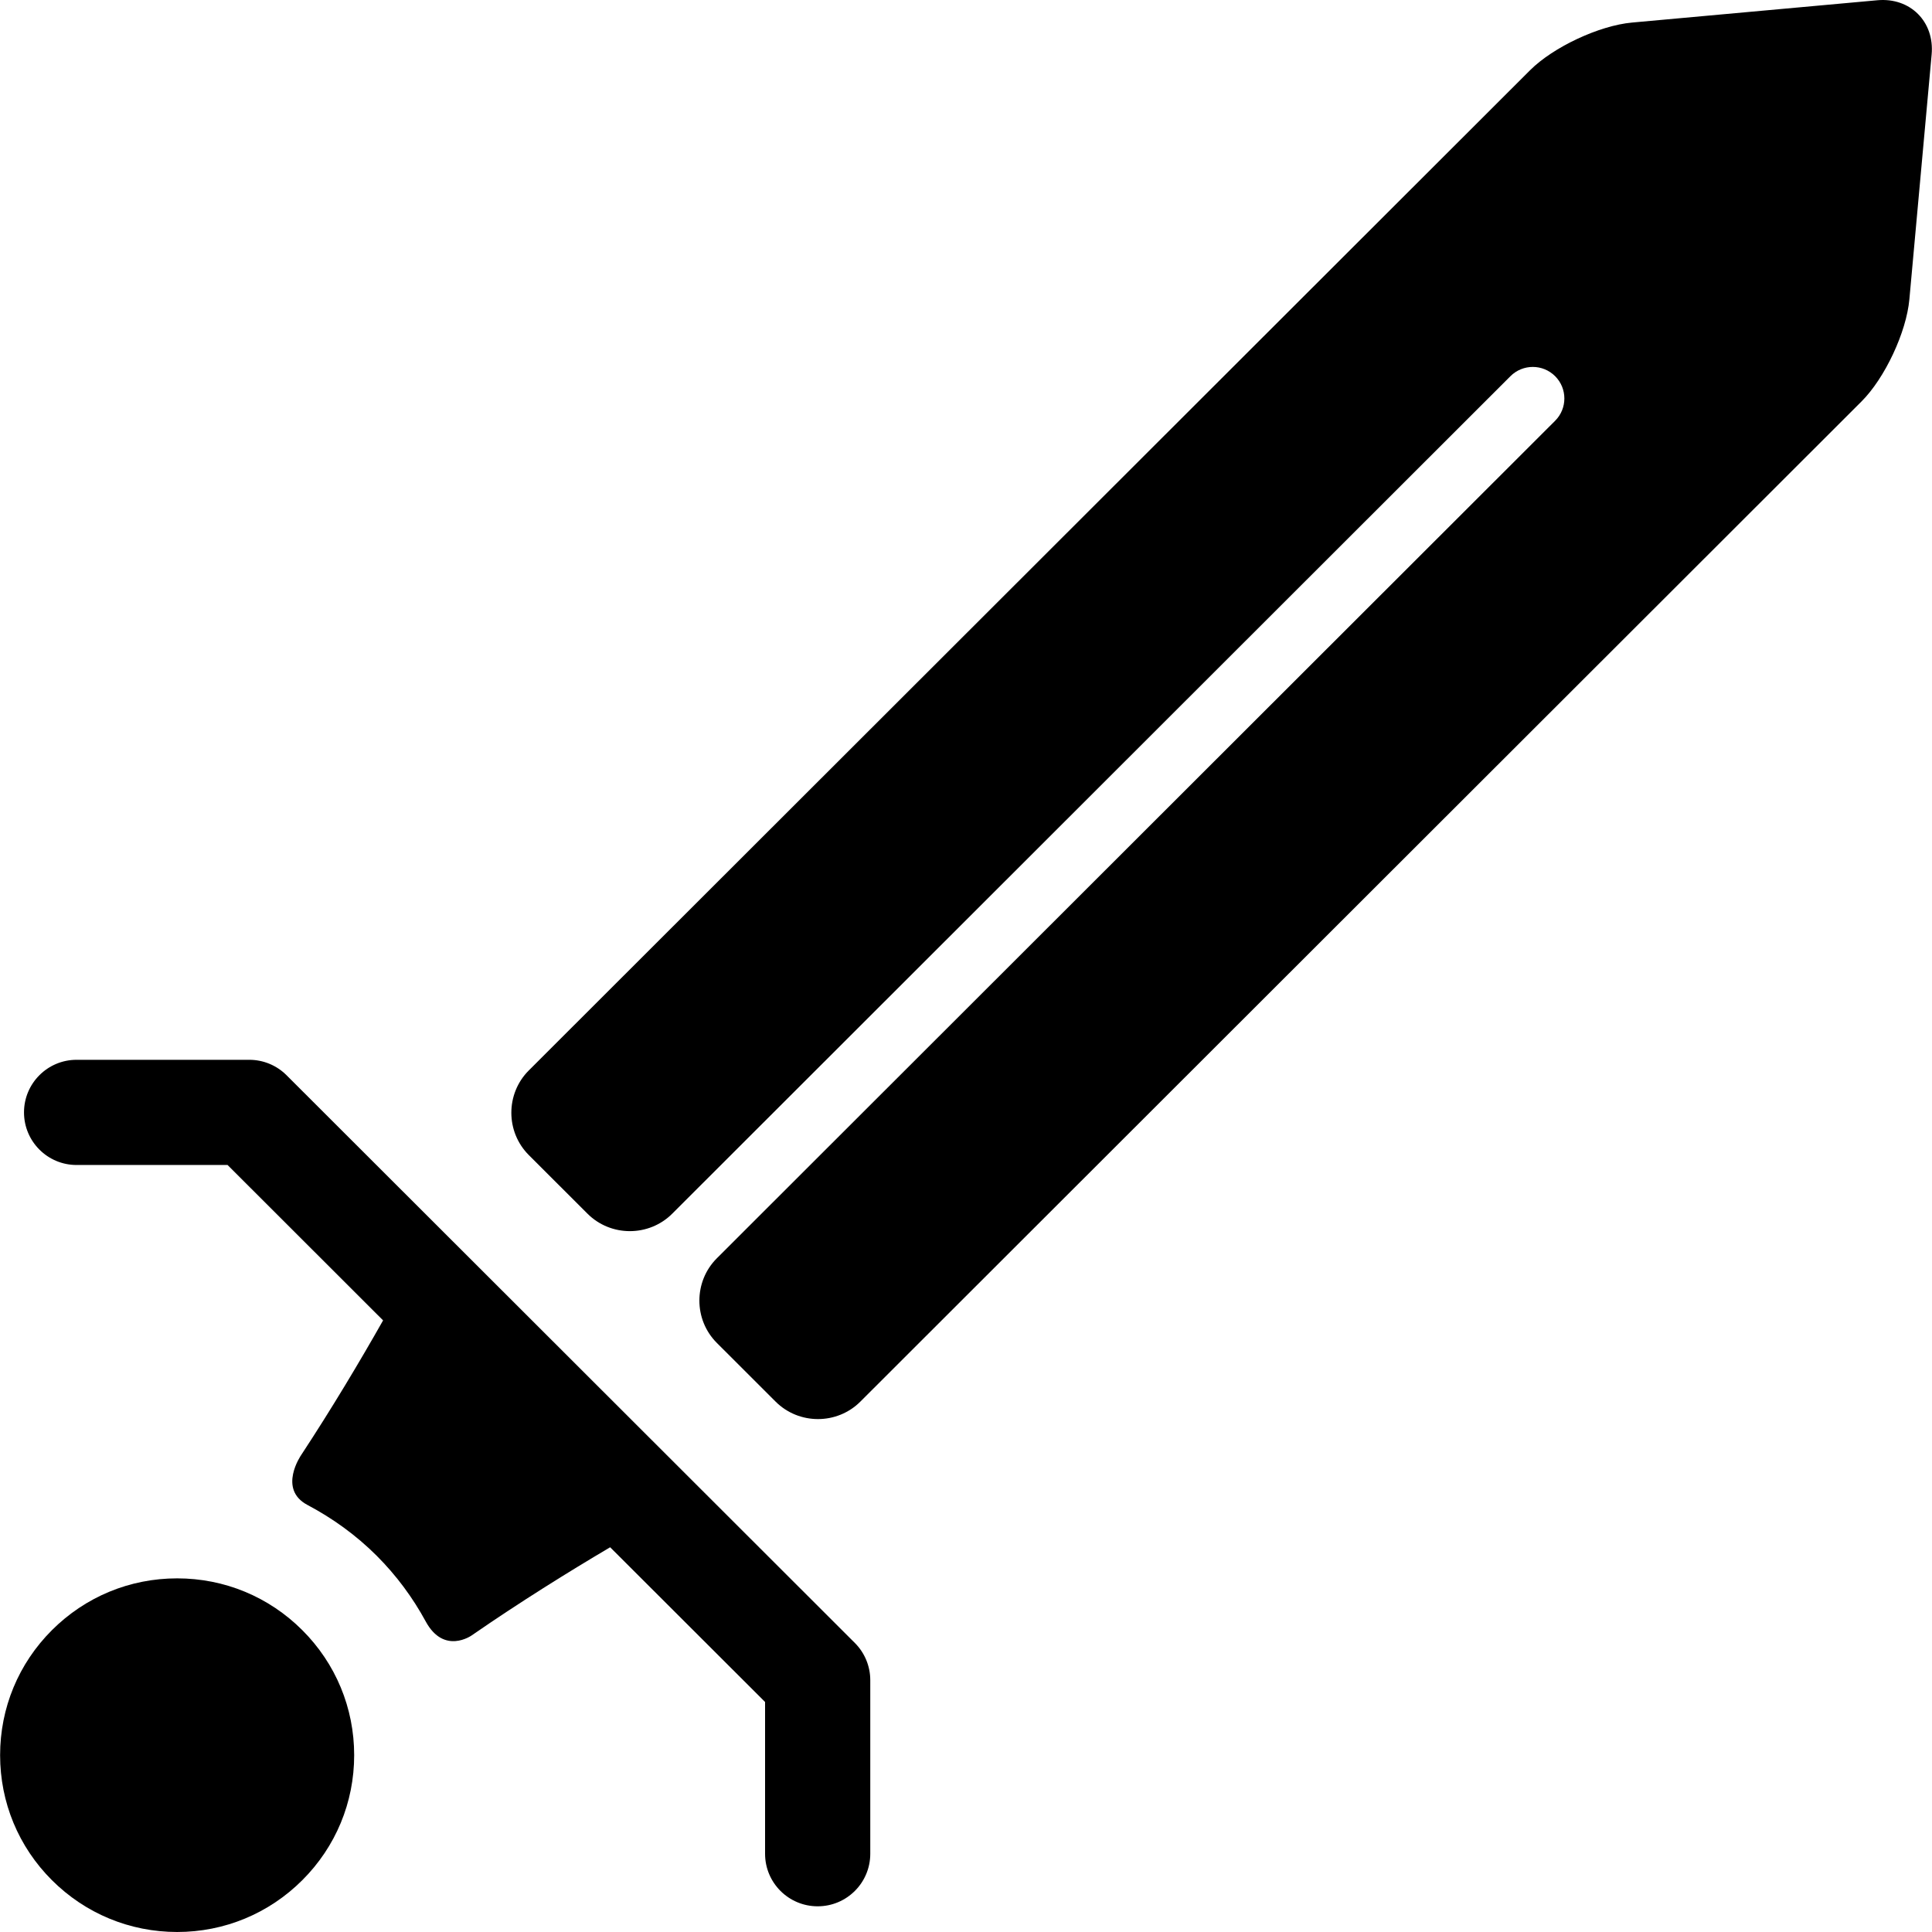
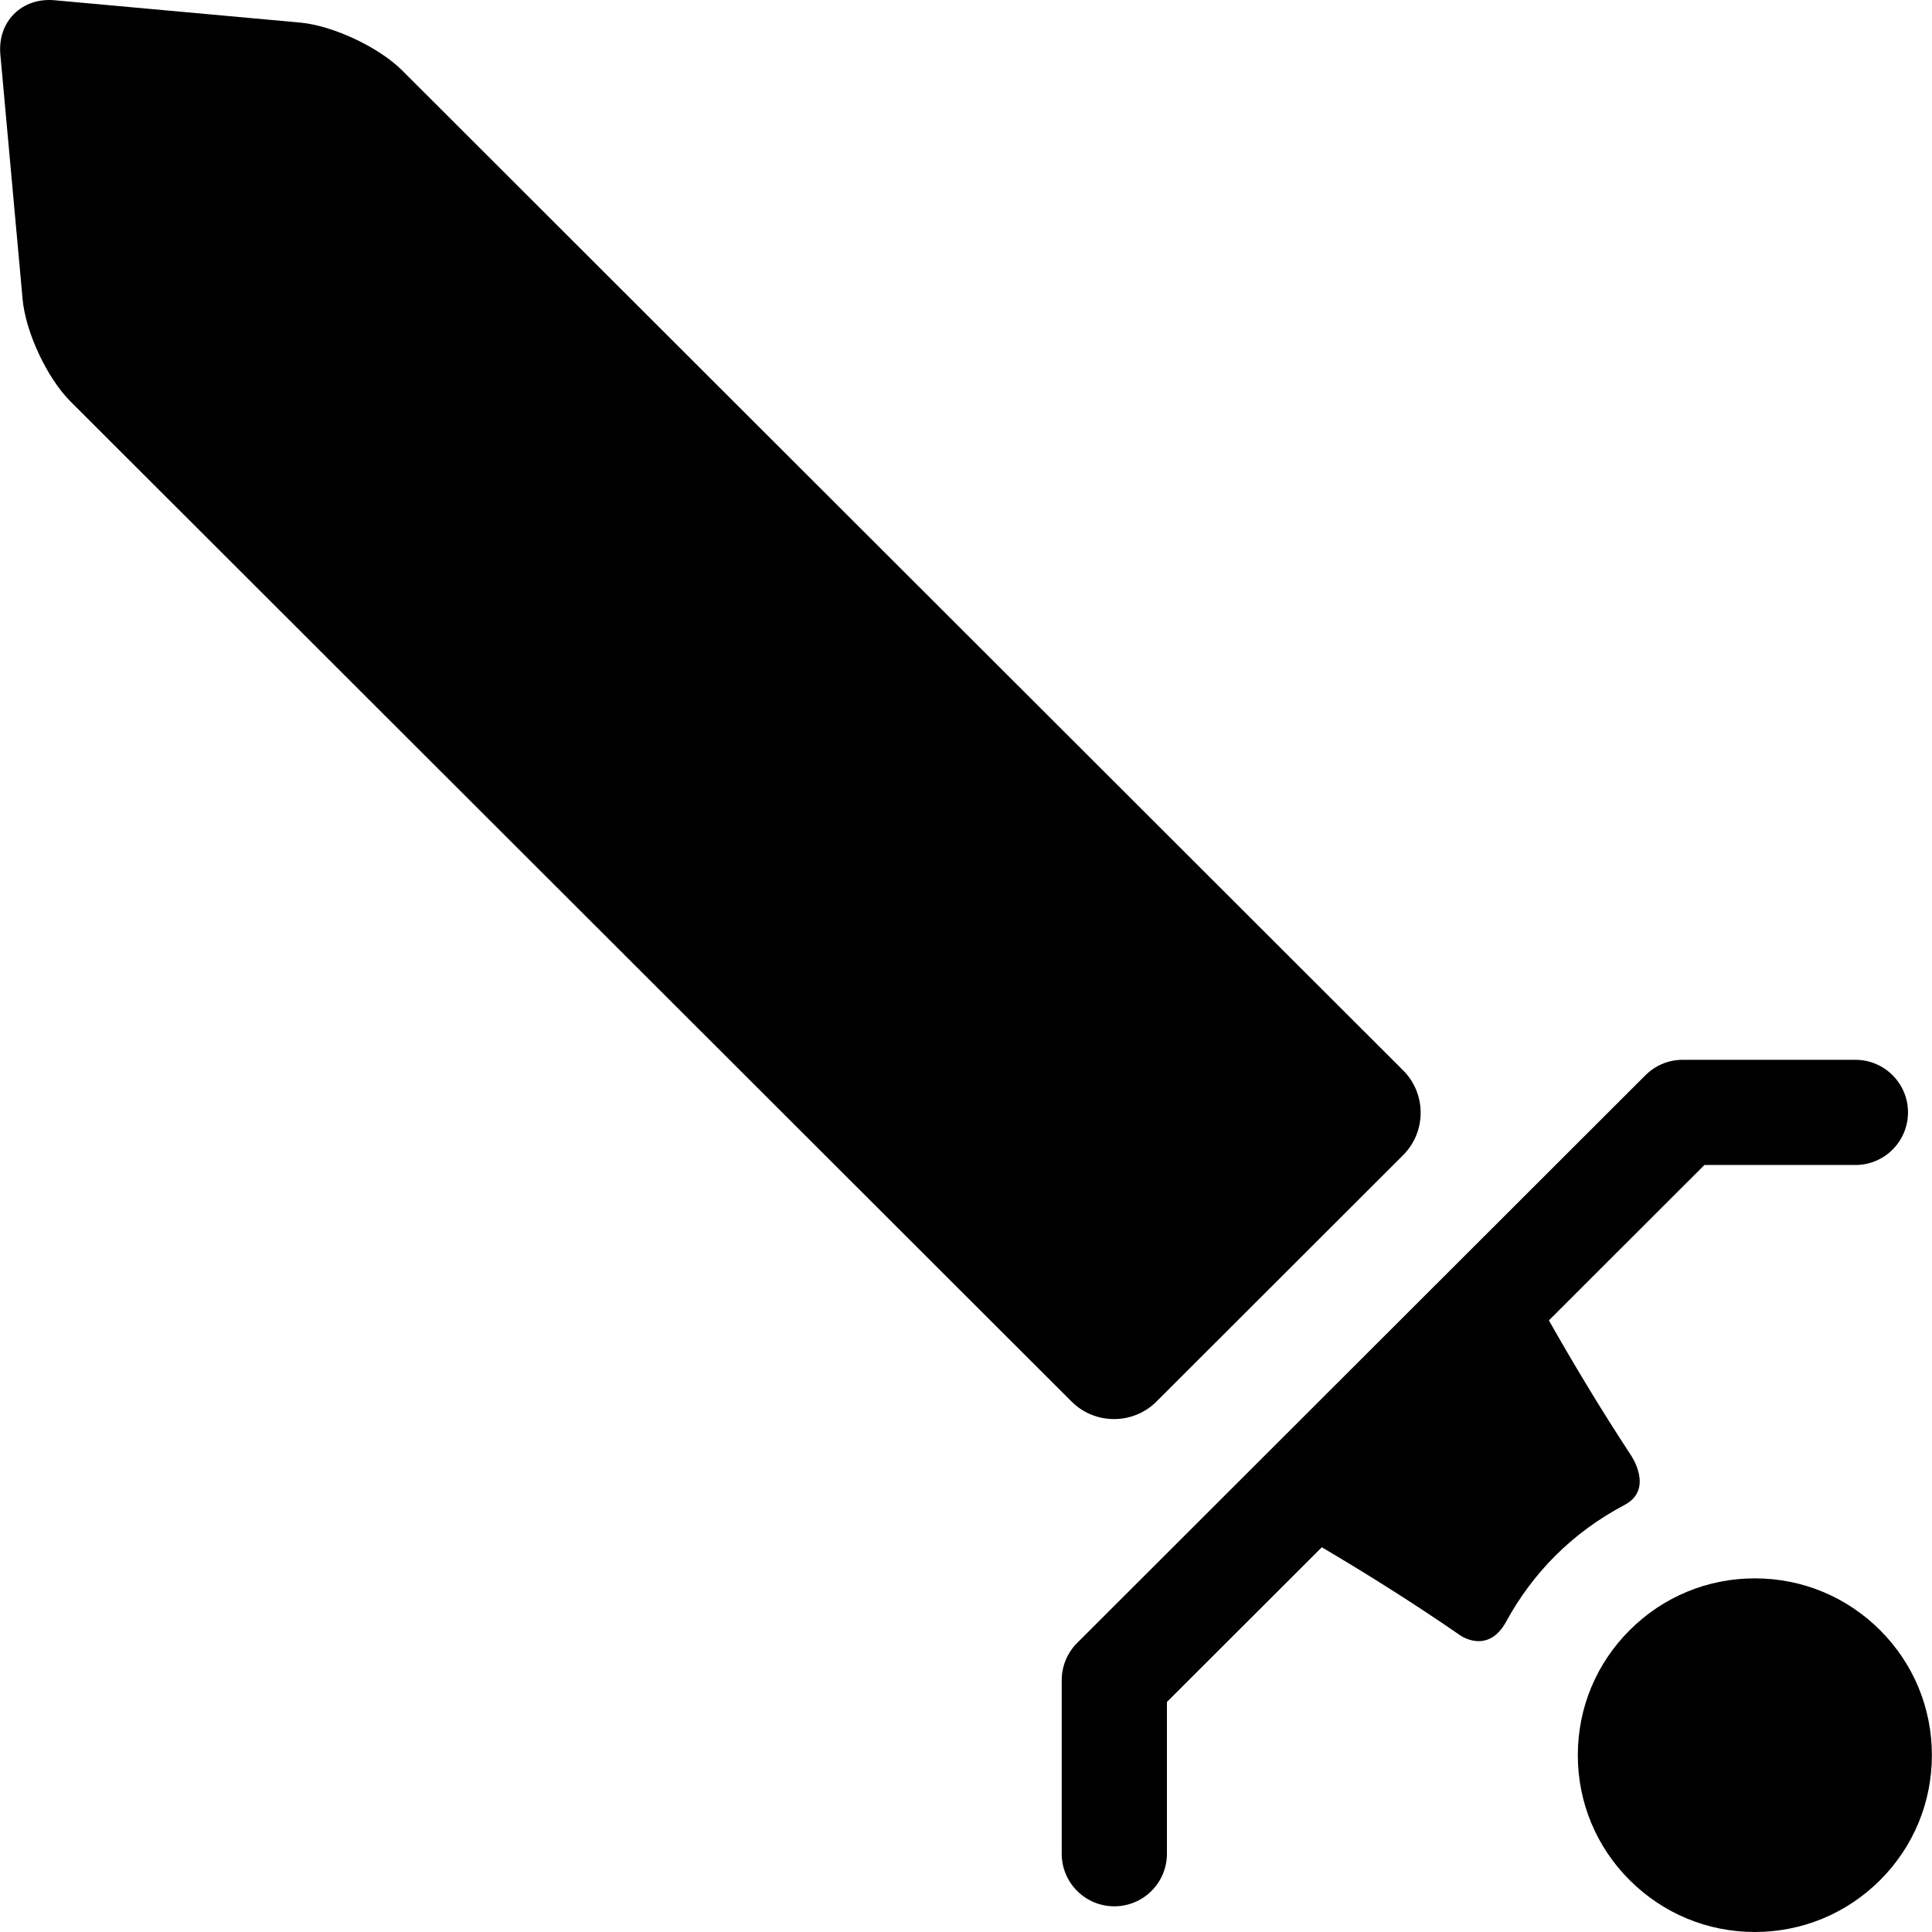
- <svg xmlns="http://www.w3.org/2000/svg" fill="#000000" height="800px" width="800px" version="1.1" id="Capa_1" viewBox="0 0 290.226 290.226" xml:space="preserve">
-   <g>
-     <path d="M63.951,243.575c-1.945-3.578-4.401-6.907-7.363-9.869c-3.106-3.102-6.626-5.633-10.4-7.63   c-4.51-2.387-0.945-7.5-0.945-7.5c4.616-7.023,8.825-14.079,12.305-20.226l-23.363-23.344H11.504c-4.362,0-7.898-3.539-7.898-7.902   c0-4.361,3.536-7.9,7.898-7.9h25.947c2.1,0,4.107,0.832,5.588,2.312l85.379,85.291c1.483,1.483,2.315,3.495,2.315,5.589v26.073   c0,4.365-3.537,7.897-7.9,7.897c-4.367,0-7.904-3.531-7.904-7.897v-22.798l-23.27-23.24c-6.281,3.707-13.582,8.252-20.816,13.25   C70.842,245.679,66.698,248.629,63.951,243.575z" />
-     <path d="M26.61,237.102c-7.106,0-13.784,2.764-18.812,7.784c-5.019,5.015-7.782,11.686-7.782,18.778   c0,7.097,2.764,13.762,7.782,18.776c5.027,5.016,11.706,7.783,18.812,7.785c7.102,0,13.781-2.77,18.804-7.785   c5.023-5.015,7.79-11.682,7.79-18.776c0-7.093-2.768-13.764-7.79-18.778C40.392,239.866,33.712,237.102,26.61,237.102z" />
-     <path d="M100.985,182.318c-3.502,3.499-9.232,3.499-12.734,0.001l-8.81-8.801c-3.502-3.498-3.502-9.223,0-12.721L229.832,10.564   c3.502-3.498,10.401-6.727,15.33-7.175l36.862-3.352c4.93-0.448,8.596,3.218,8.148,8.148l-3.346,36.791   c-0.448,4.93-3.68,11.825-7.182,15.324l-150.4,150.251c-3.502,3.498-9.232,3.498-12.734,0l-8.822-8.813   c-3.502-3.498-3.502-9.223,0-12.722L233.608,63.213c1.854-1.848,1.856-4.852,0.003-6.702c-1.848-1.853-4.853-1.853-6.709-0.002   L100.985,182.318z" />
+ <svg xmlns="http://www.w3.org/2000/svg" width="100%" height="100%" viewBox="0 0 800 800" version="1.1" xml:space="preserve" style="fill-rule:evenodd;clip-rule:evenodd;stroke-linejoin:round;stroke-miterlimit:2;">
+   <g transform="matrix(-2.75647,0,0,2.75647,799.997,0)">
+     <path d="M63.951,243.575C62.006,239.997 59.55,236.668 56.588,233.706C53.482,230.604 49.962,228.073 46.188,226.076C41.678,223.689 45.243,218.576 45.243,218.576C49.859,211.553 54.068,204.497 57.548,198.35L34.185,175.006L11.504,175.006C7.142,175.006 3.606,171.467 3.606,167.104C3.606,162.743 7.142,159.204 11.504,159.204L37.451,159.204C39.551,159.204 41.558,160.036 43.039,161.516L128.418,246.807C129.901,248.29 130.733,250.302 130.733,252.396L130.733,278.469C130.733,282.834 127.196,286.366 122.833,286.366C118.466,286.366 114.929,282.835 114.929,278.469L114.929,255.671L91.659,232.431C85.378,236.138 78.077,240.683 70.843,245.681C70.842,245.679 66.698,248.629 63.951,243.575Z" style="fill-rule:nonzero;" />
+     <path d="M26.61,237.102C19.504,237.102 12.826,239.866 7.798,244.886C2.779,249.901 0.016,256.572 0.016,263.664C0.016,270.761 2.78,277.426 7.798,282.44C12.825,287.456 19.504,290.223 26.61,290.225C33.712,290.225 40.391,287.455 45.414,282.44C50.437,277.425 53.204,270.758 53.204,263.664C53.204,256.571 50.436,249.9 45.414,244.886C40.392,239.866 33.712,237.102 26.61,237.102Z" style="fill-rule:nonzero;" />
+     <path d="M107.688,201.738C104.186,198.24 91.753,185.817 88.251,182.319L79.441,173.518C75.939,170.02 75.939,164.295 79.441,160.797L229.832,10.564C233.334,7.066 240.233,3.837 245.162,3.389L282.024,0.037C286.954,-0.411 290.62,3.255 290.172,8.185L286.826,44.976C286.378,49.906 283.146,56.801 279.644,60.3L129.244,210.551C125.742,214.049 120.012,214.049 116.51,210.551L107.688,201.738Z" style="fill-rule:nonzero;" />
  </g>
</svg>
